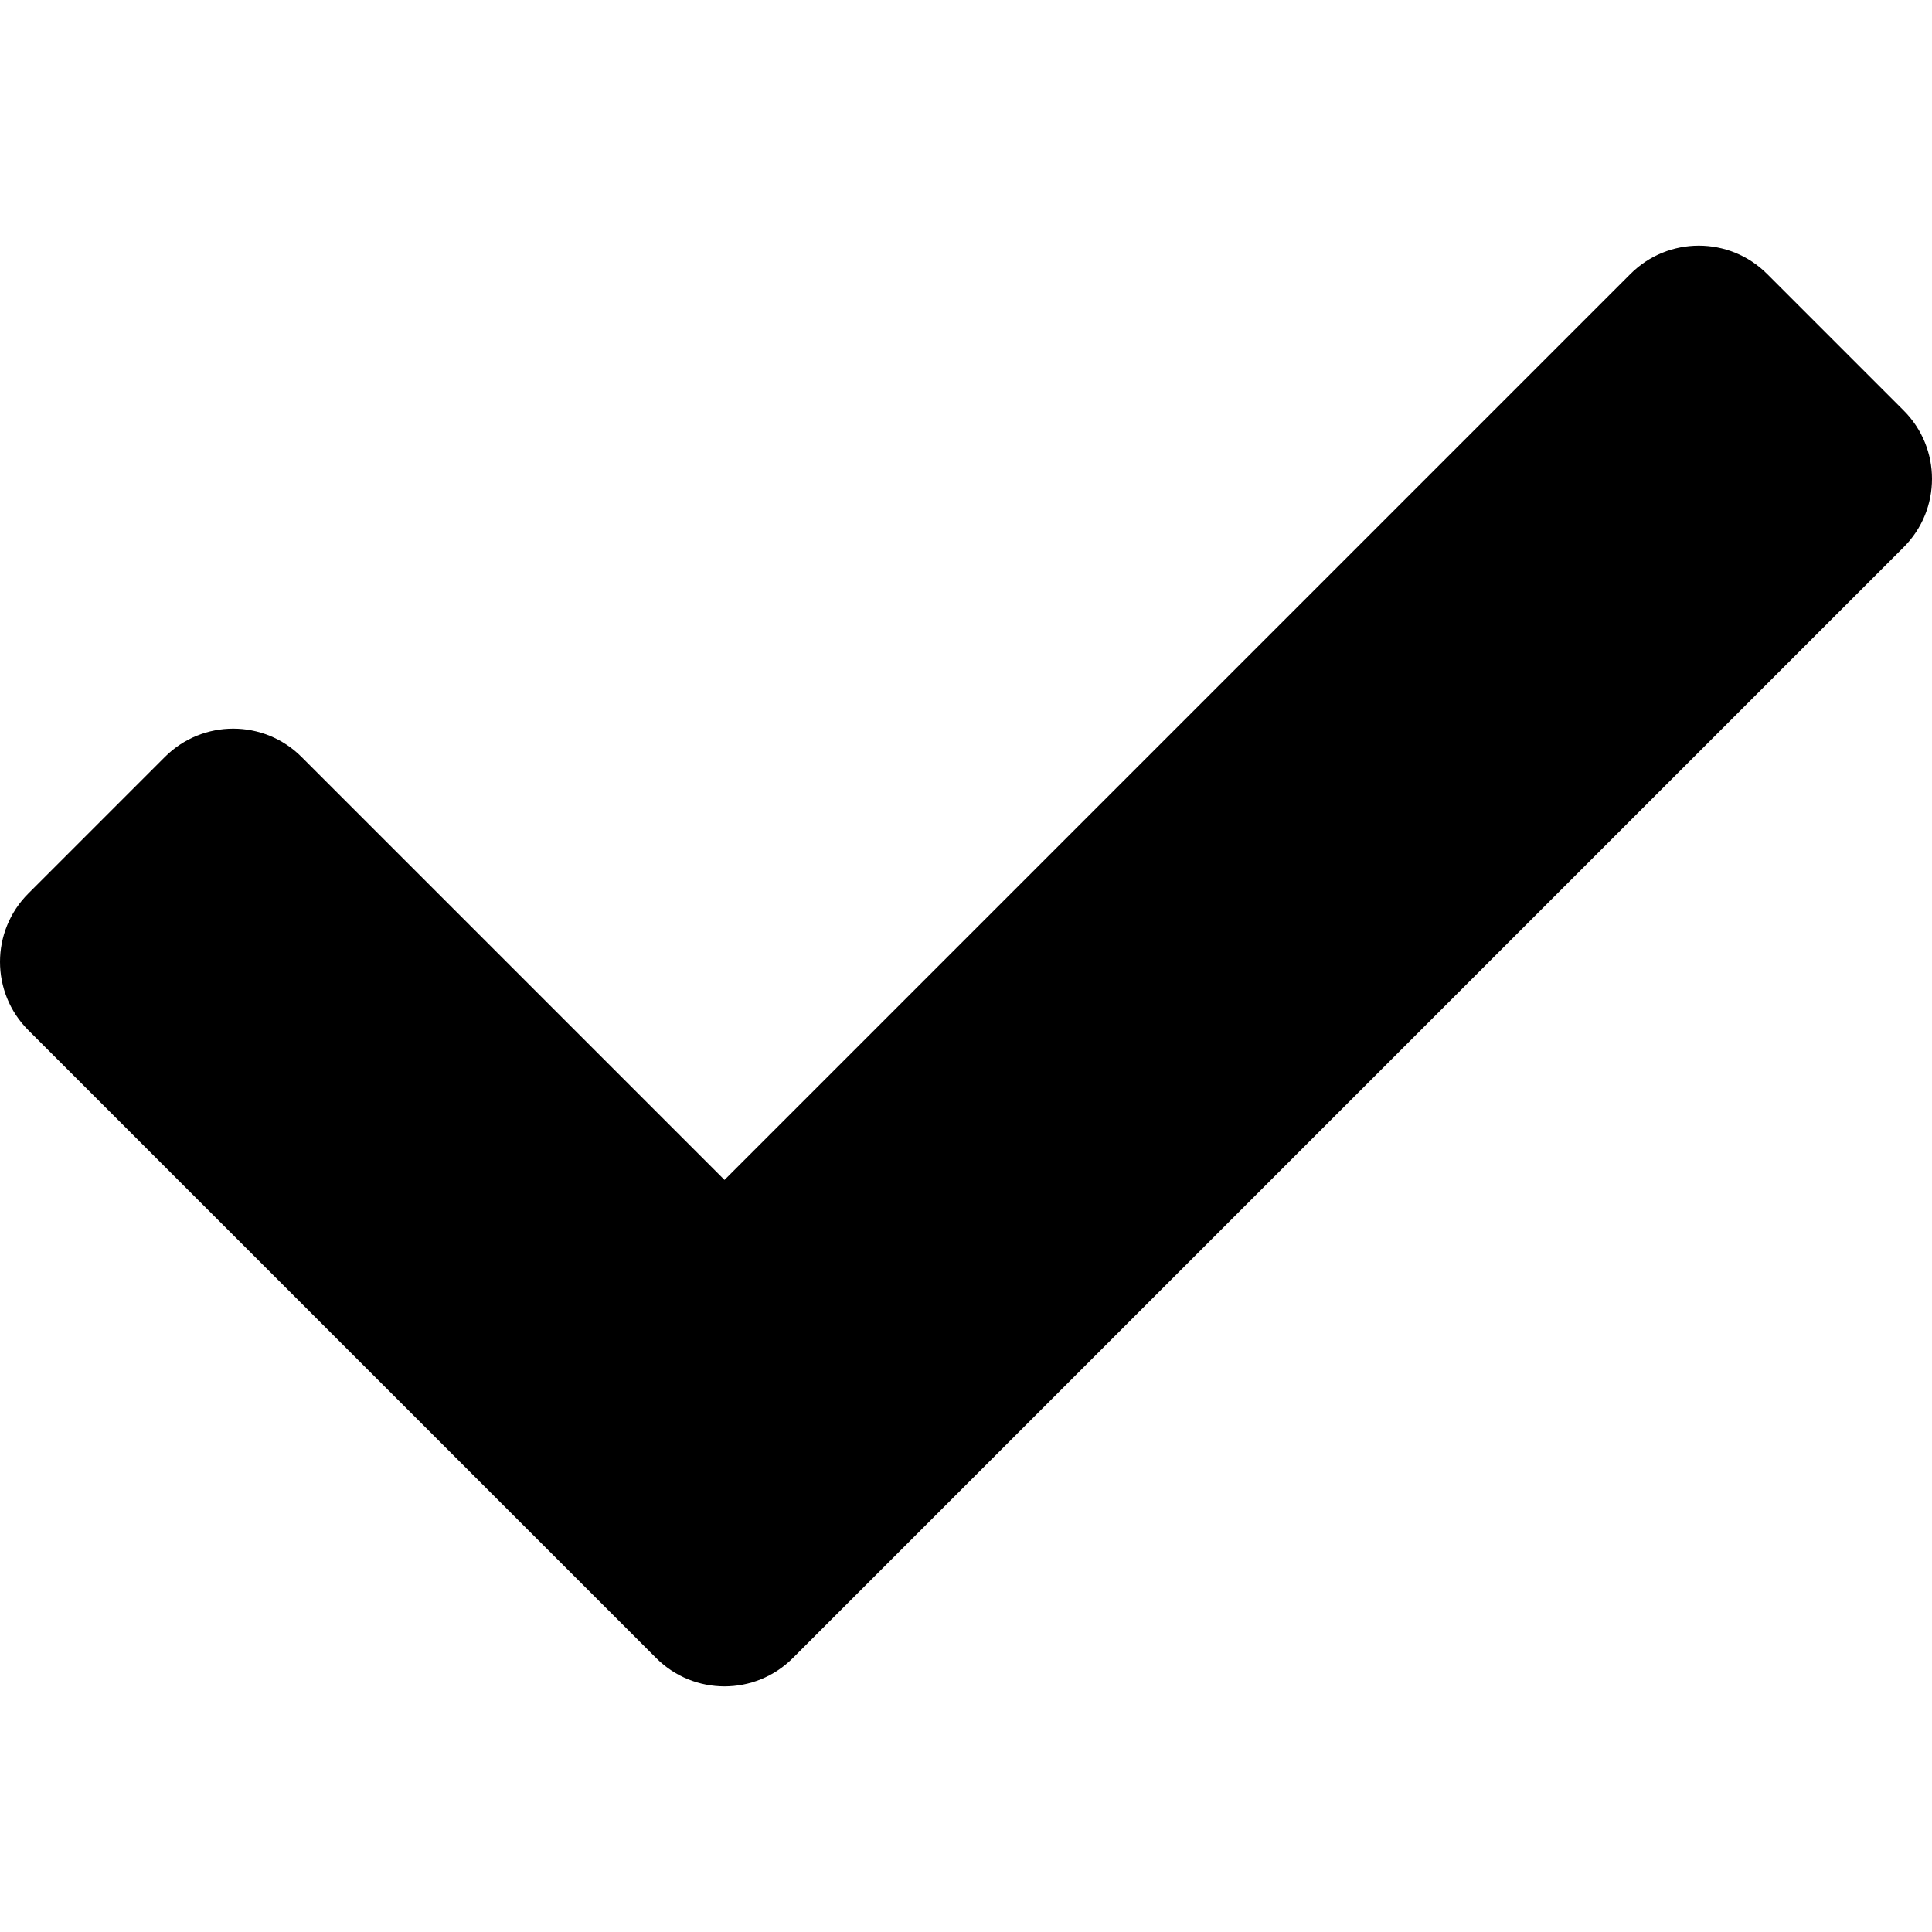
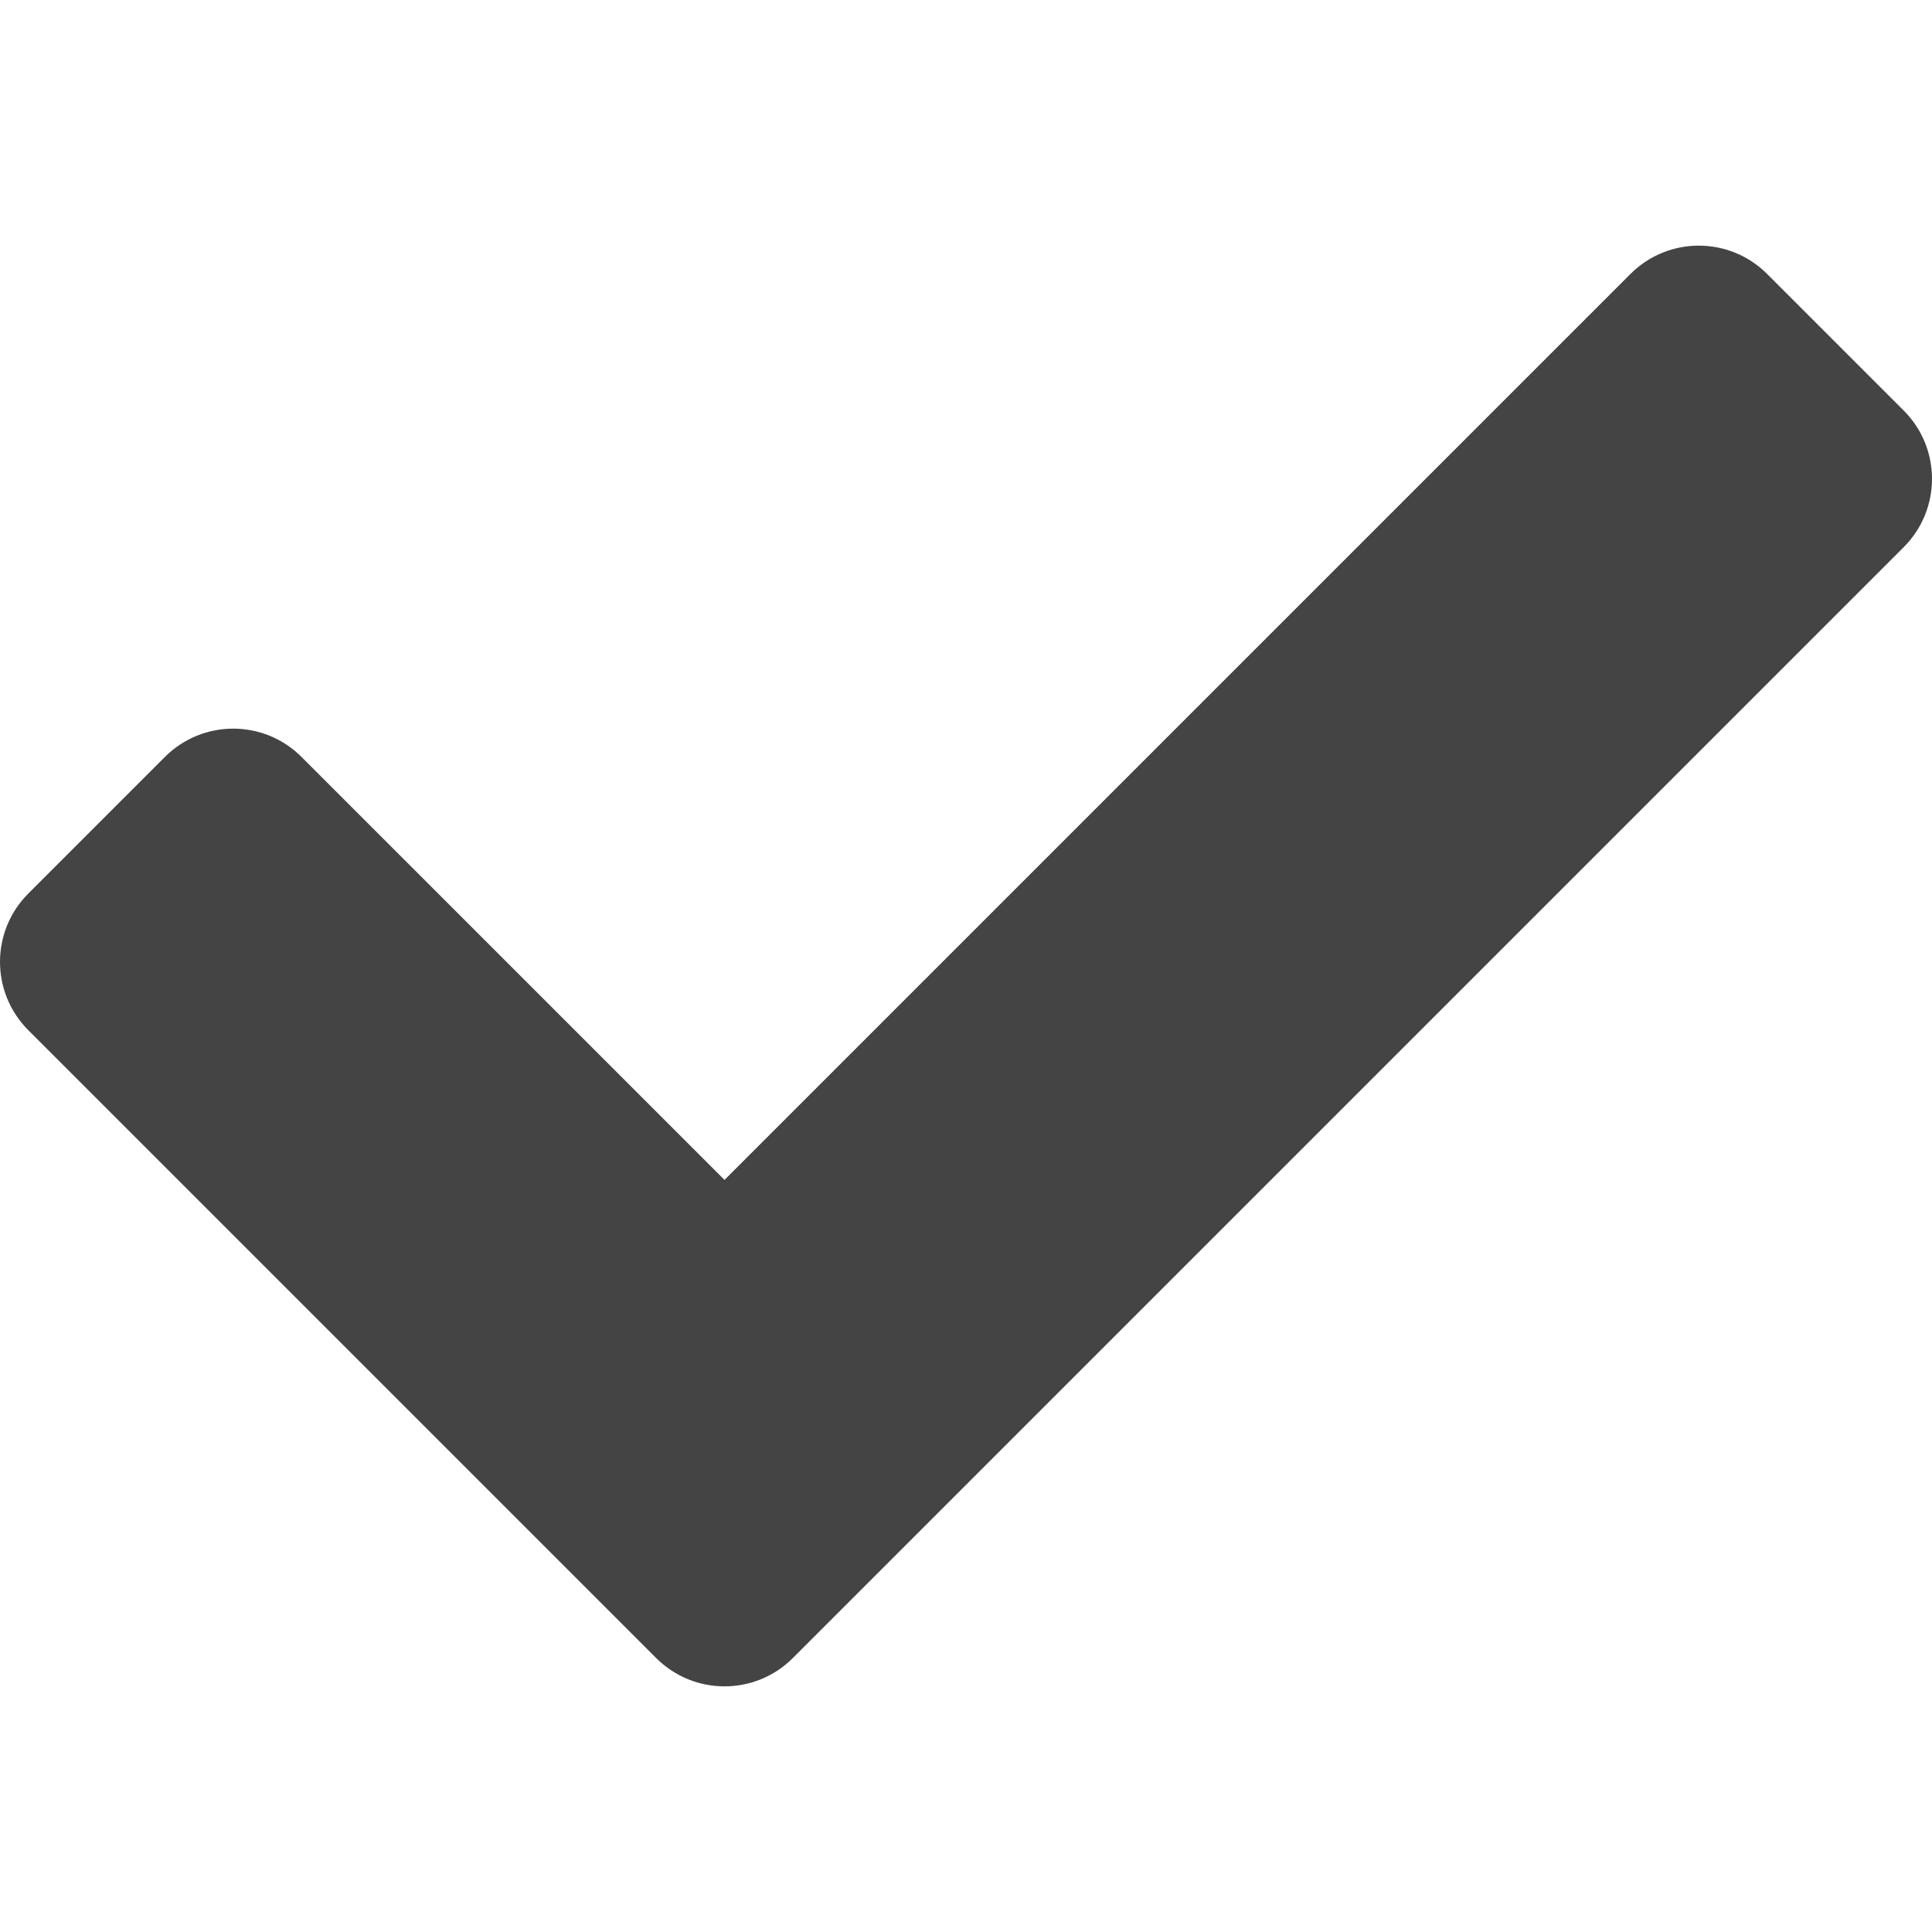
<svg xmlns="http://www.w3.org/2000/svg" viewBox="0 0 512 512">
-   <path d="M173.898 439.404l-166.4-166.4c-9.997-9.997-9.997-26.206 0-36.204l36.203-36.204c9.997-9.998 26.207-9.998 36.204 0L192 312.69 432.095 72.596c9.997-9.997 26.207-9.997 36.204 0l36.203 36.204c9.997 9.997 9.997 26.206 0 36.204l-294.4 294.401c-9.998 9.997-26.207 9.997-36.204-.001z" />
+   <path fill="#444" d="M173.898 439.404l-166.4-166.4c-9.997-9.997-9.997-26.206 0-36.204l36.203-36.204c9.997-9.998 26.207-9.998 36.204 0L192 312.69 432.095 72.596c9.997-9.997 26.207-9.997 36.204 0l36.203 36.204c9.997 9.997 9.997 26.206 0 36.204l-294.4 294.401c-9.998 9.997-26.207 9.997-36.204-.001z" />
</svg>
